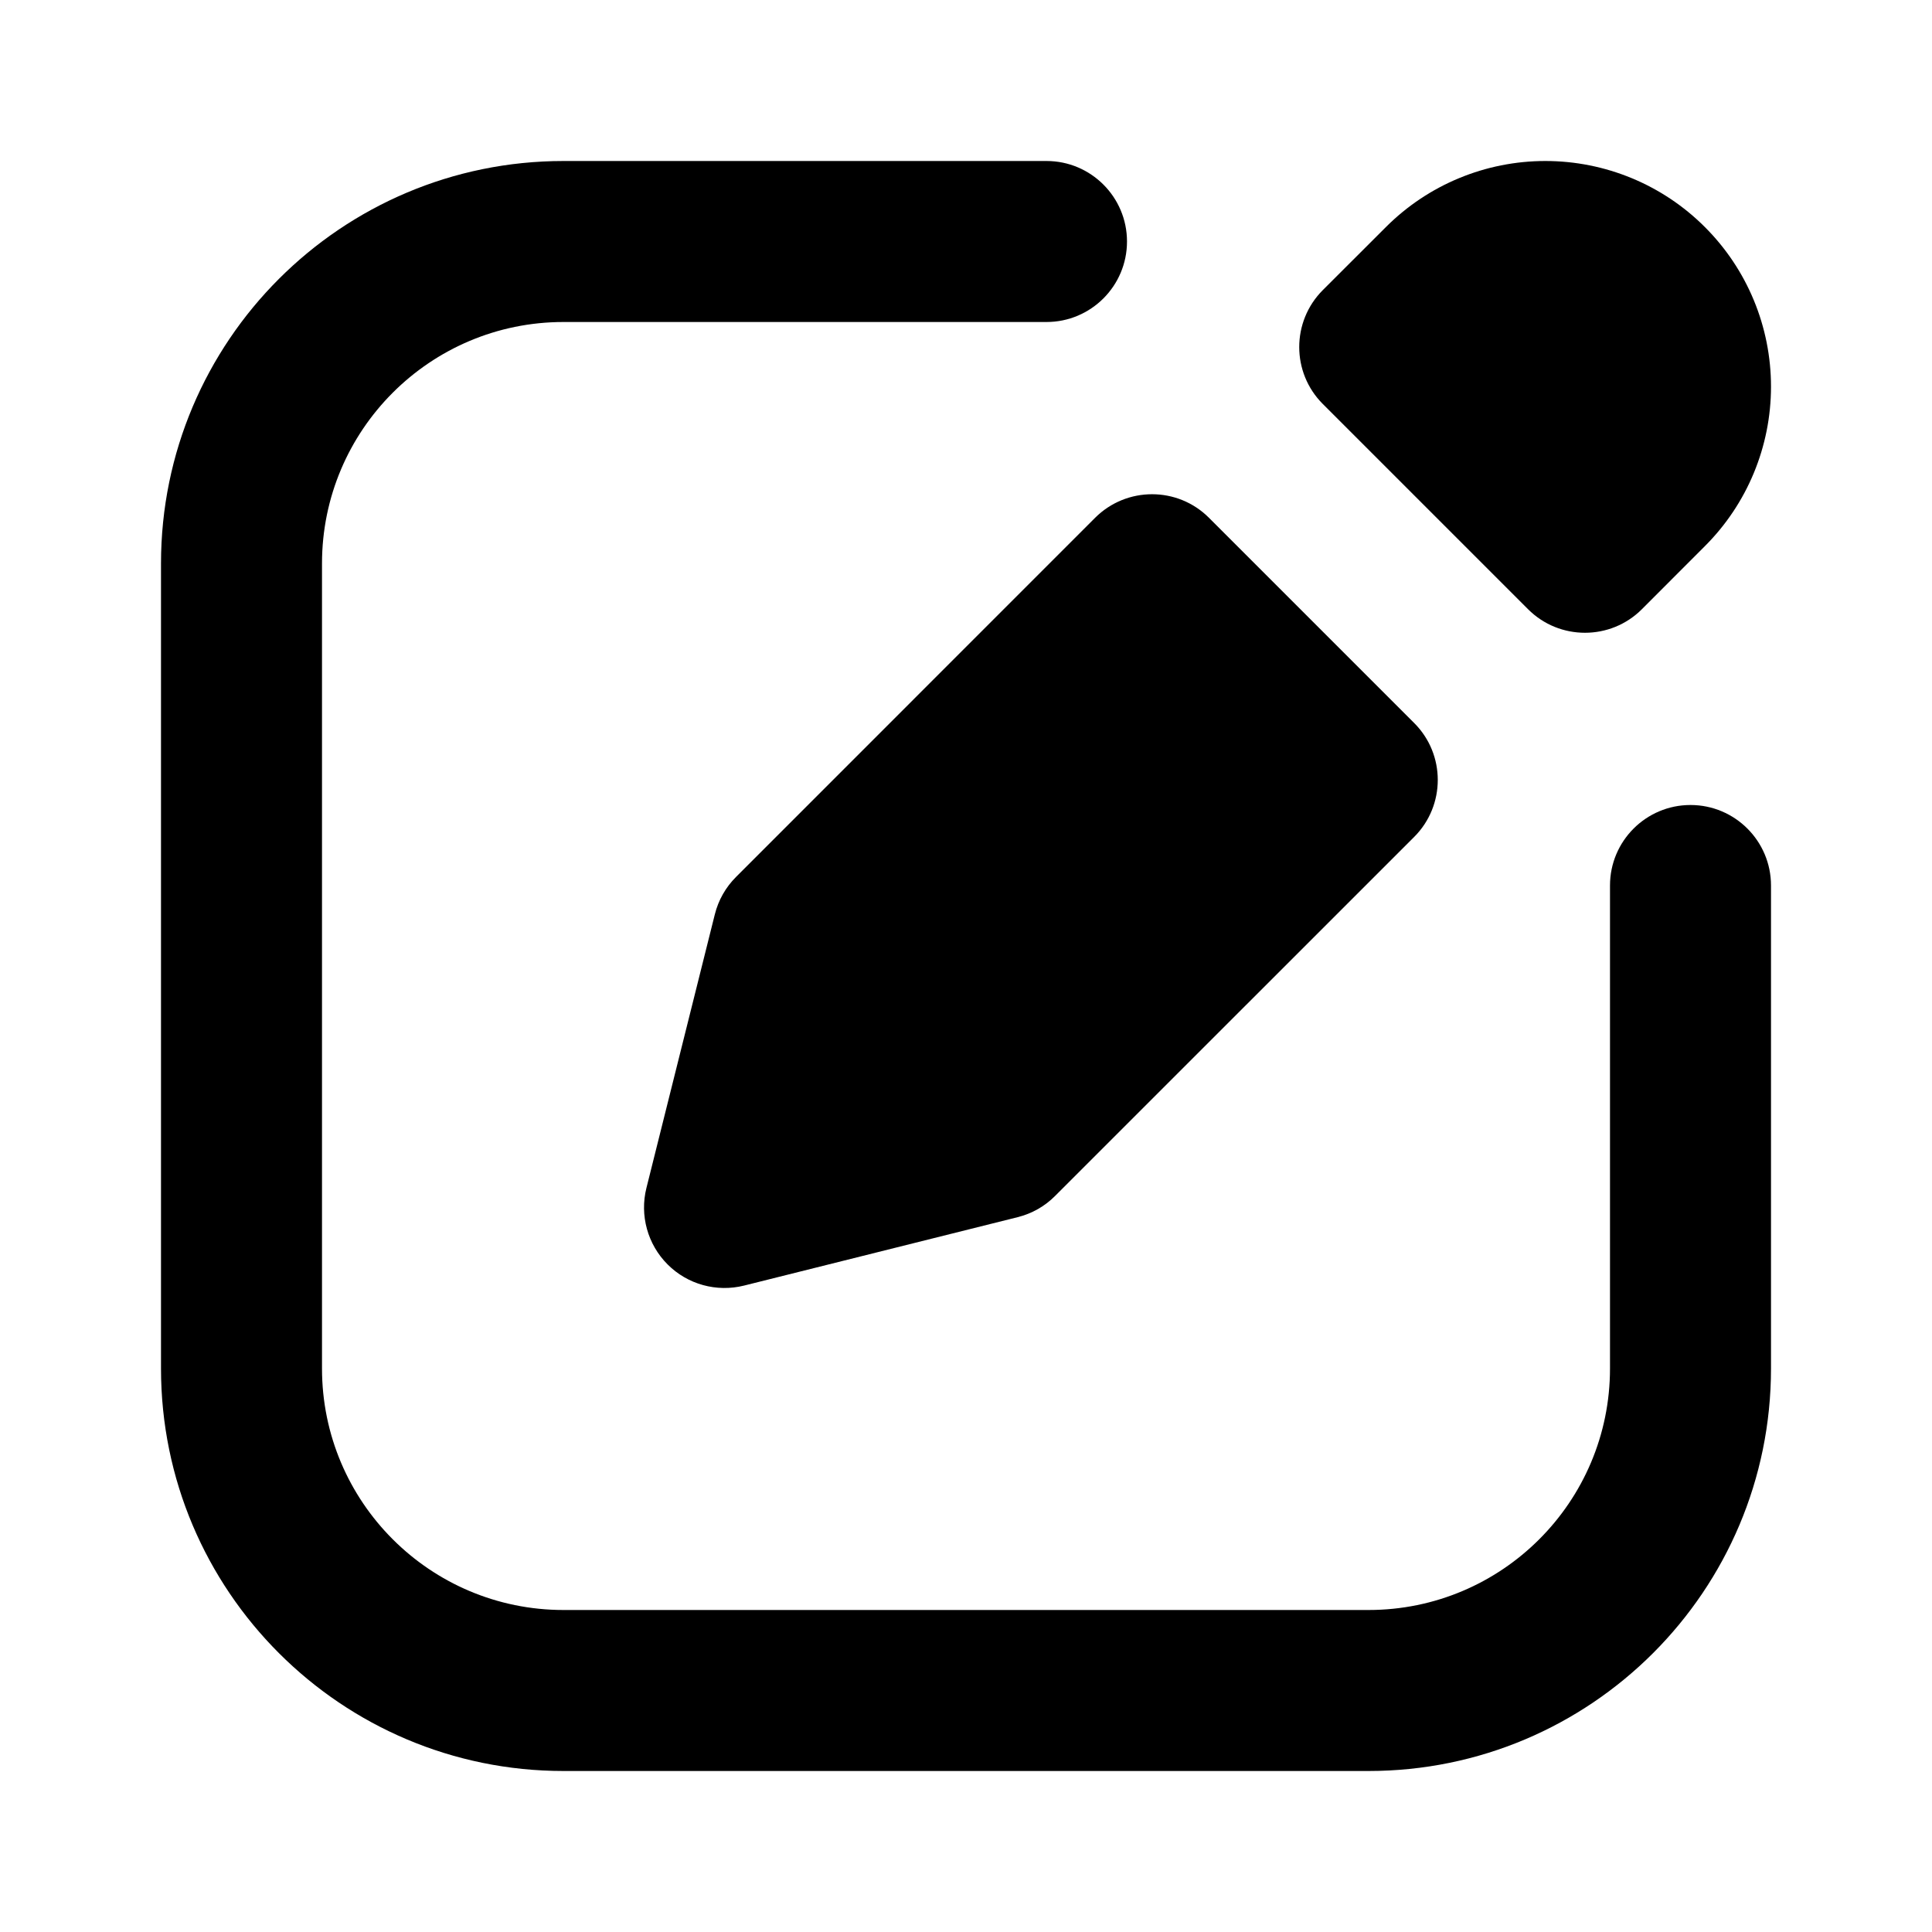
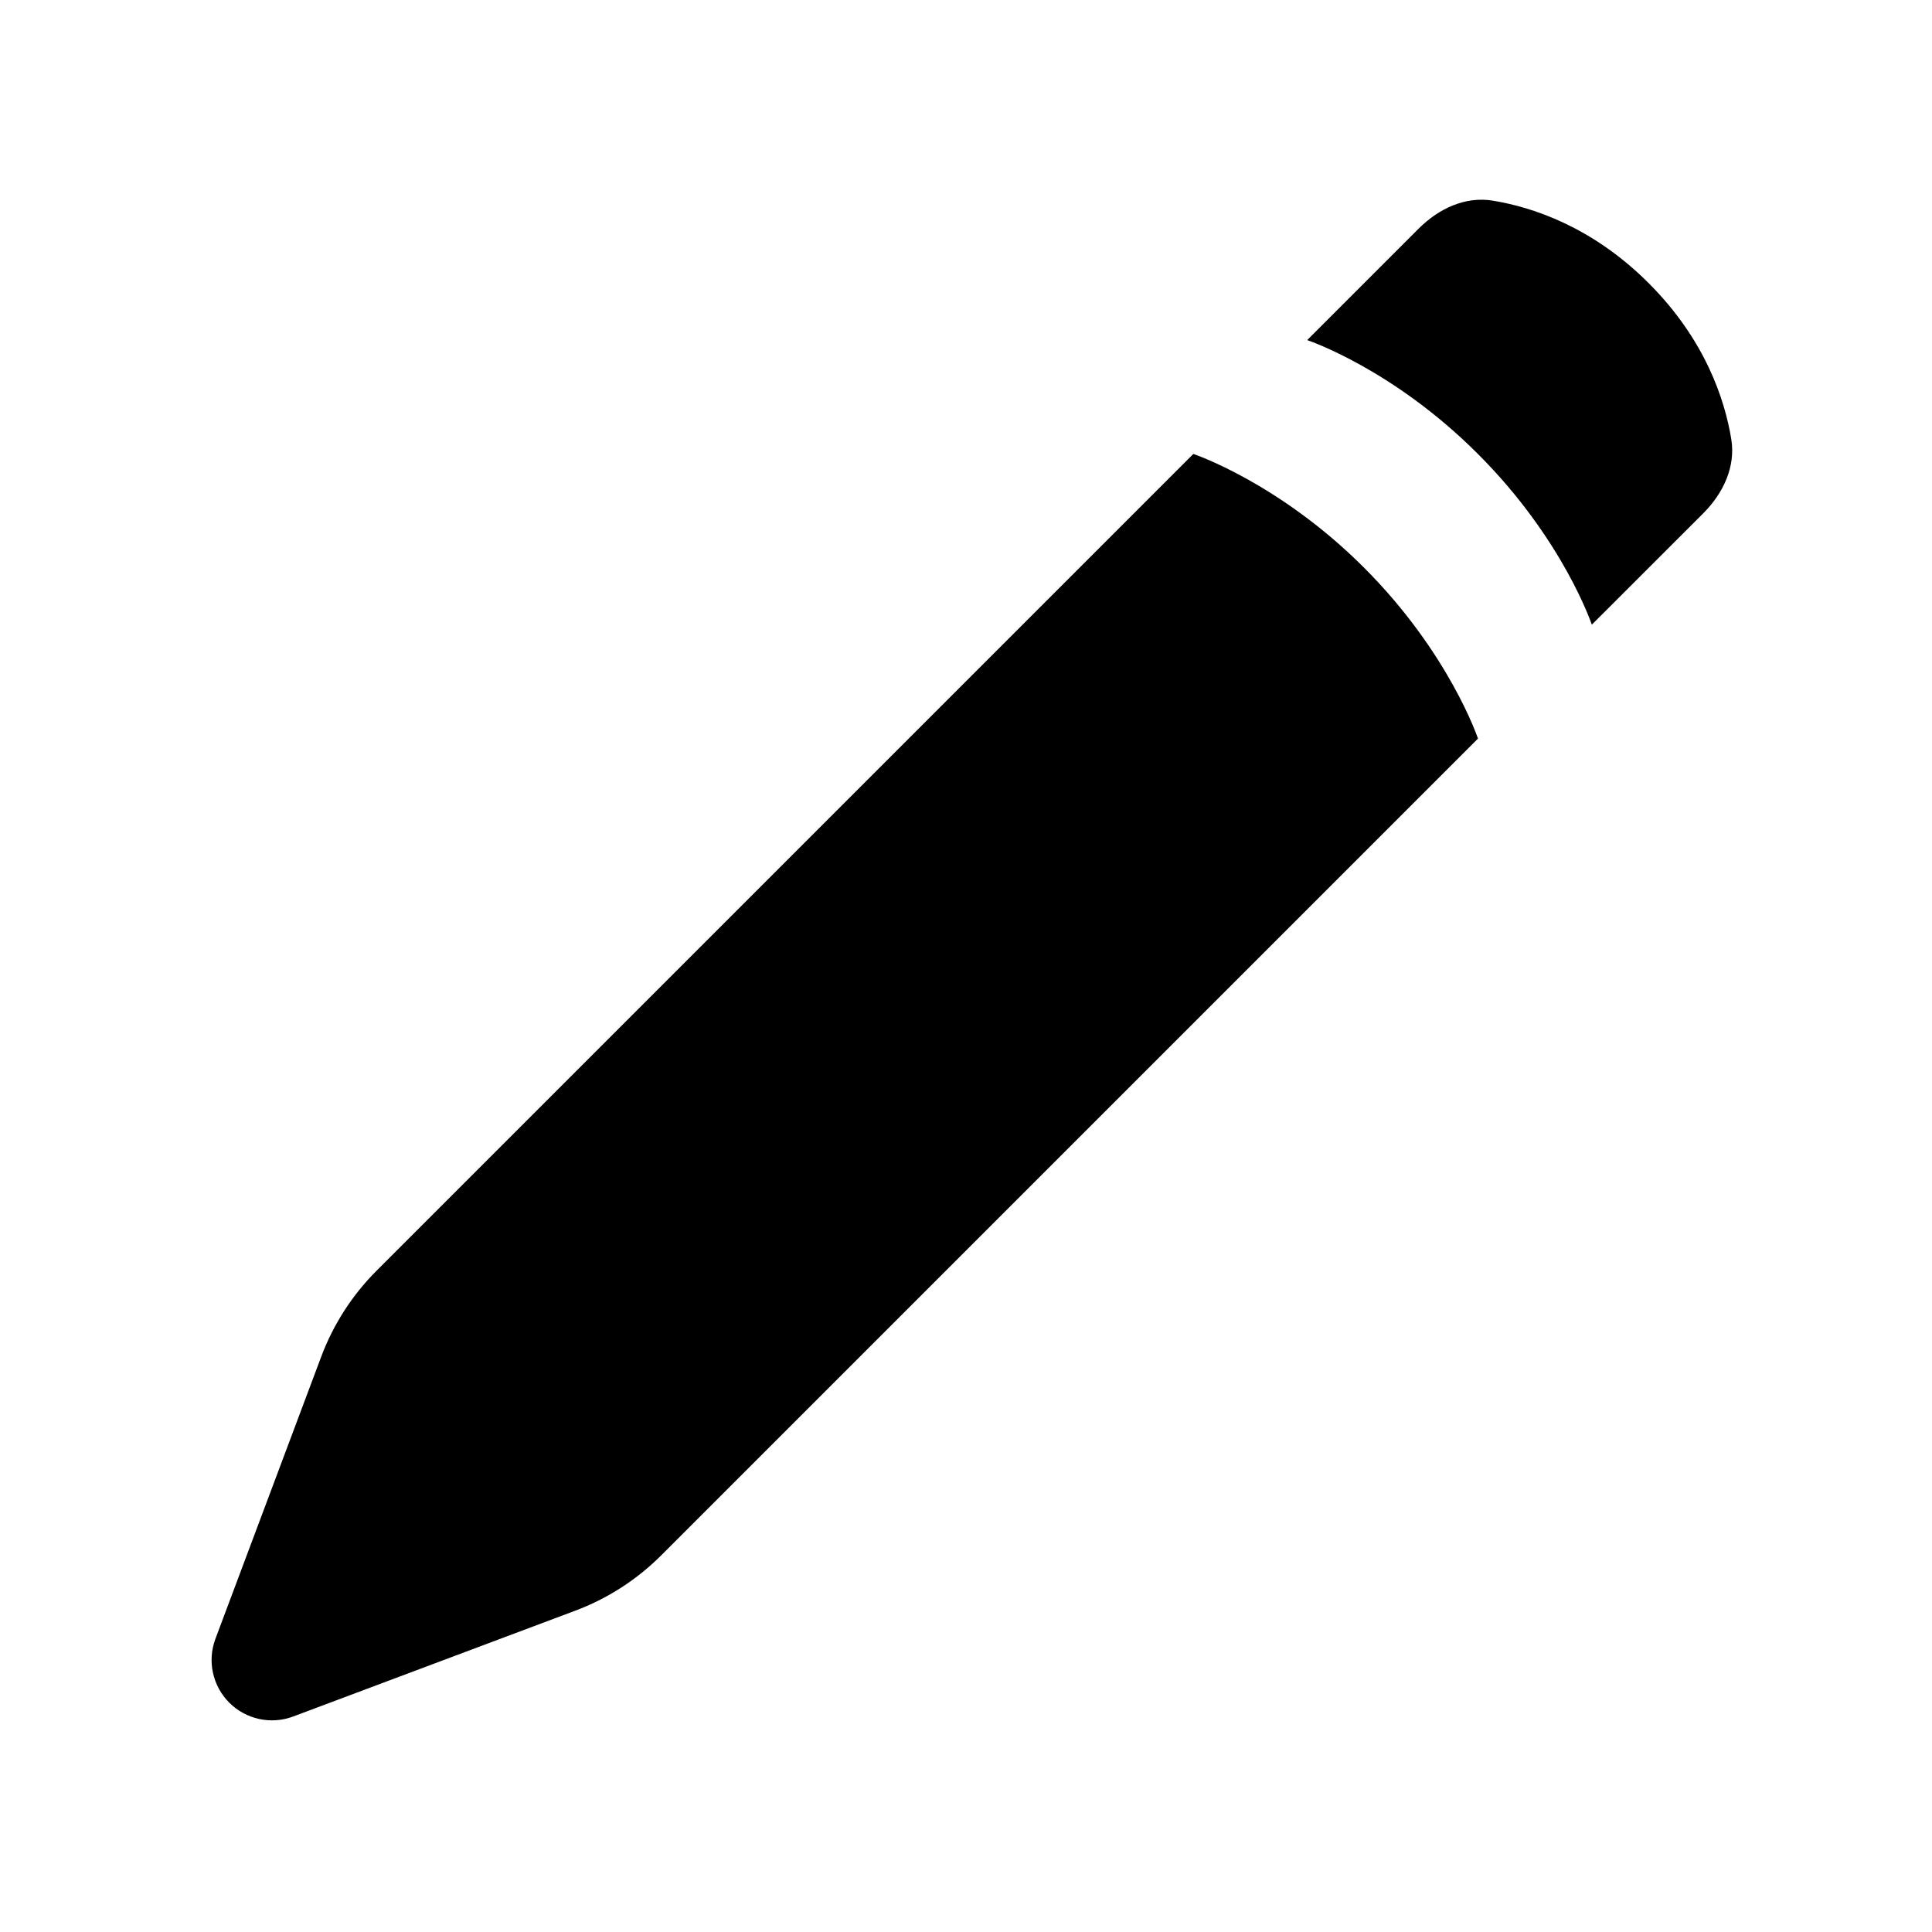
<svg xmlns="http://www.w3.org/2000/svg" width="800px" height="800px" viewBox="0 0 24 24" fill="none">
-   <path fill-rule="evenodd" clip-rule="evenodd" d="M7 4C5.343 4 4 5.343 4 7V17C4 18.657 5.343 20 7 20H17C18.657 20 20 18.657 20 17V11C20 10.448 20.448 10 21 10C21.552 10 22 10.448 22 11V17C22 19.761 19.761 22 17 22H7C4.239 22 2 19.761 2 17V7C2 4.239 4.239 2 7 2H13C13.552 2 14 2.448 14 3C14 3.552 13.552 4 13 4H7Z" fill="#000000" />
-   <path fill-rule="evenodd" clip-rule="evenodd" d="M17.216 2.821C17.741 2.295 18.454 2 19.197 2C19.941 2 20.654 2.295 21.179 2.821C21.705 3.346 22 4.059 22 4.803C22 5.546 21.705 6.259 21.179 6.784L20.396 7.568C20.006 7.958 19.372 7.958 18.982 7.568L16.432 5.018C16.042 4.628 16.042 3.995 16.432 3.604L17.216 2.821ZM15.018 6.432C14.628 6.042 13.995 6.042 13.604 6.432L9.143 10.894C9.015 11.022 8.924 11.182 8.88 11.358L8.03 14.758C7.945 15.098 8.045 15.459 8.293 15.707C8.541 15.956 8.902 16.055 9.243 15.97L12.642 15.12C12.818 15.076 12.978 14.986 13.106 14.857L17.568 10.396C17.958 10.005 17.958 9.372 17.568 8.982L15.018 6.432Z" fill="#000000" />
+   <g id="SVGRepo_bgCarrier" stroke-width="0" />
+   <g id="SVGRepo_tracerCarrier" stroke-linecap="round" stroke-linejoin="round" />
+   <g id="SVGRepo_iconCarrier">
+     <path fill-rule="evenodd" clip-rule="evenodd" d="m3.99 16.854-1.314 3.504a.75.75 0 0 0 .966.965l3.503-1.314a3 3 0 0 0 1.068-.687L18.36 9.175s-.354-1.061-1.414-2.122c-1.06-1.06-2.122-1.414-2.122-1.414L4.677 15.786a3 3 0 0 0-.687 1.068zm12.249-12.63 1.383-1.383c.248-.248.579-.406.925-.348.487.08 1.232.322 1.934 1.025.703.703.945 1.447 1.025 1.934.058.346-.1.677-.348.925L19.774 7.76s-.353-1.06-1.414-2.12c-1.06-1.062-2.121-1.415-2.121-1.415z" fill="#000000" style="--darkreader-inline-fill: #131313;" data-darkreader-inline-fill="" />
+   </g>
</svg>
